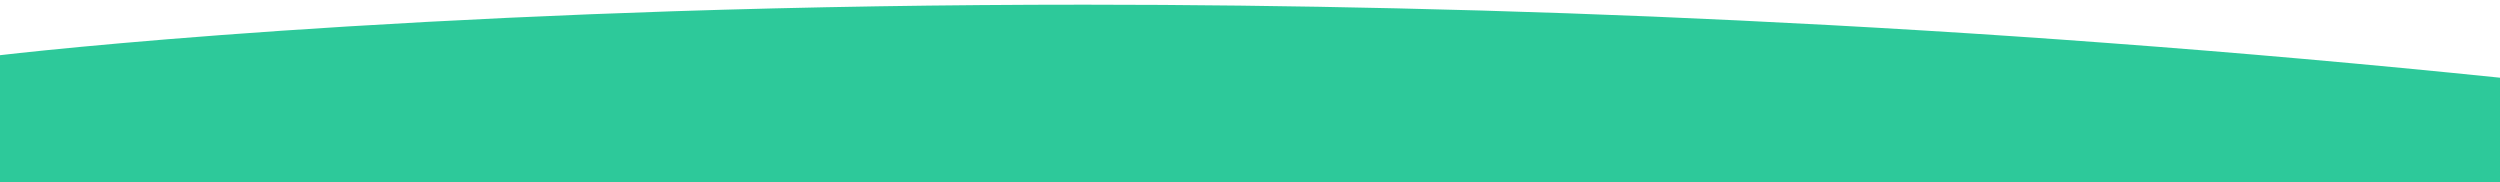
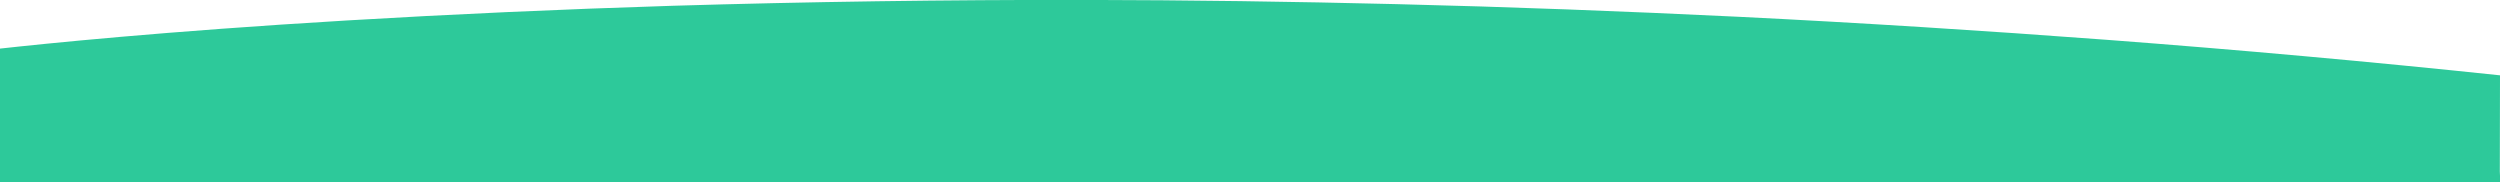
<svg xmlns="http://www.w3.org/2000/svg" version="1.1" id="圖層_1" x="0px" y="0px" viewBox="0 0 1366 99.2" style="enable-background:new 0 0 1366 99.2;" xml:space="preserve">
  <style type="text/css">
	.st0{fill:none;}
	.st1{fill:#2DC99A;}
</style>
-   <g>
-     <rect y="2.7" class="st0" width="1366" height="77.8" />
-     <g id="Repeat_Grid_8">
-       <g transform="translate(11235.999 4645.257)">
-         <path id="Subtraction_14" class="st1" d="M-9870-4540.7h-1366v-74.4c23.5-2.7,89-9.5,189.9-15.7c57.1-3.5,116.8-6.3,177.6-8.3     c73.5-2.4,149.3-3.6,225.2-3.6c56.2,0,113.5,0.7,170.3,2c61.8,1.4,124.6,3.6,186.7,6.6c66.9,3.2,134.7,7.3,201.5,12.3     c71.5,5.3,143.8,11.7,214.8,19v37.9V-4540.7z" />
-       </g>
+   <rect y="10.7" class="st0" width="1366" height="92.5" />
+   <g id="Repeat_Grid_8">
+     <g transform="translate(11235.999 4645.257)">
+       <path id="Subtraction_14" class="st1" d="M-9869-4526.3c-496.3,0.8-1367.1-6-1367.1-6l0.1-86.4c23.5-2.6,89.1-9.4,189.9-15.4    c57.1-3.4,116.8-6.1,177.6-8c73.5-2.2,149.3-3.3,225.2-3.2c56.2,0.1,113.5,0.9,170.3,2.3c61.8,1.5,124.6,3.9,186.7,6.9    c66.9,3.3,134.7,7.6,201.5,12.6c71.5,5.4,143.7,11.9,214.8,19.4l-0.1,52.6L-9869-4526.3z" />
    </g>
  </g>
</svg>
